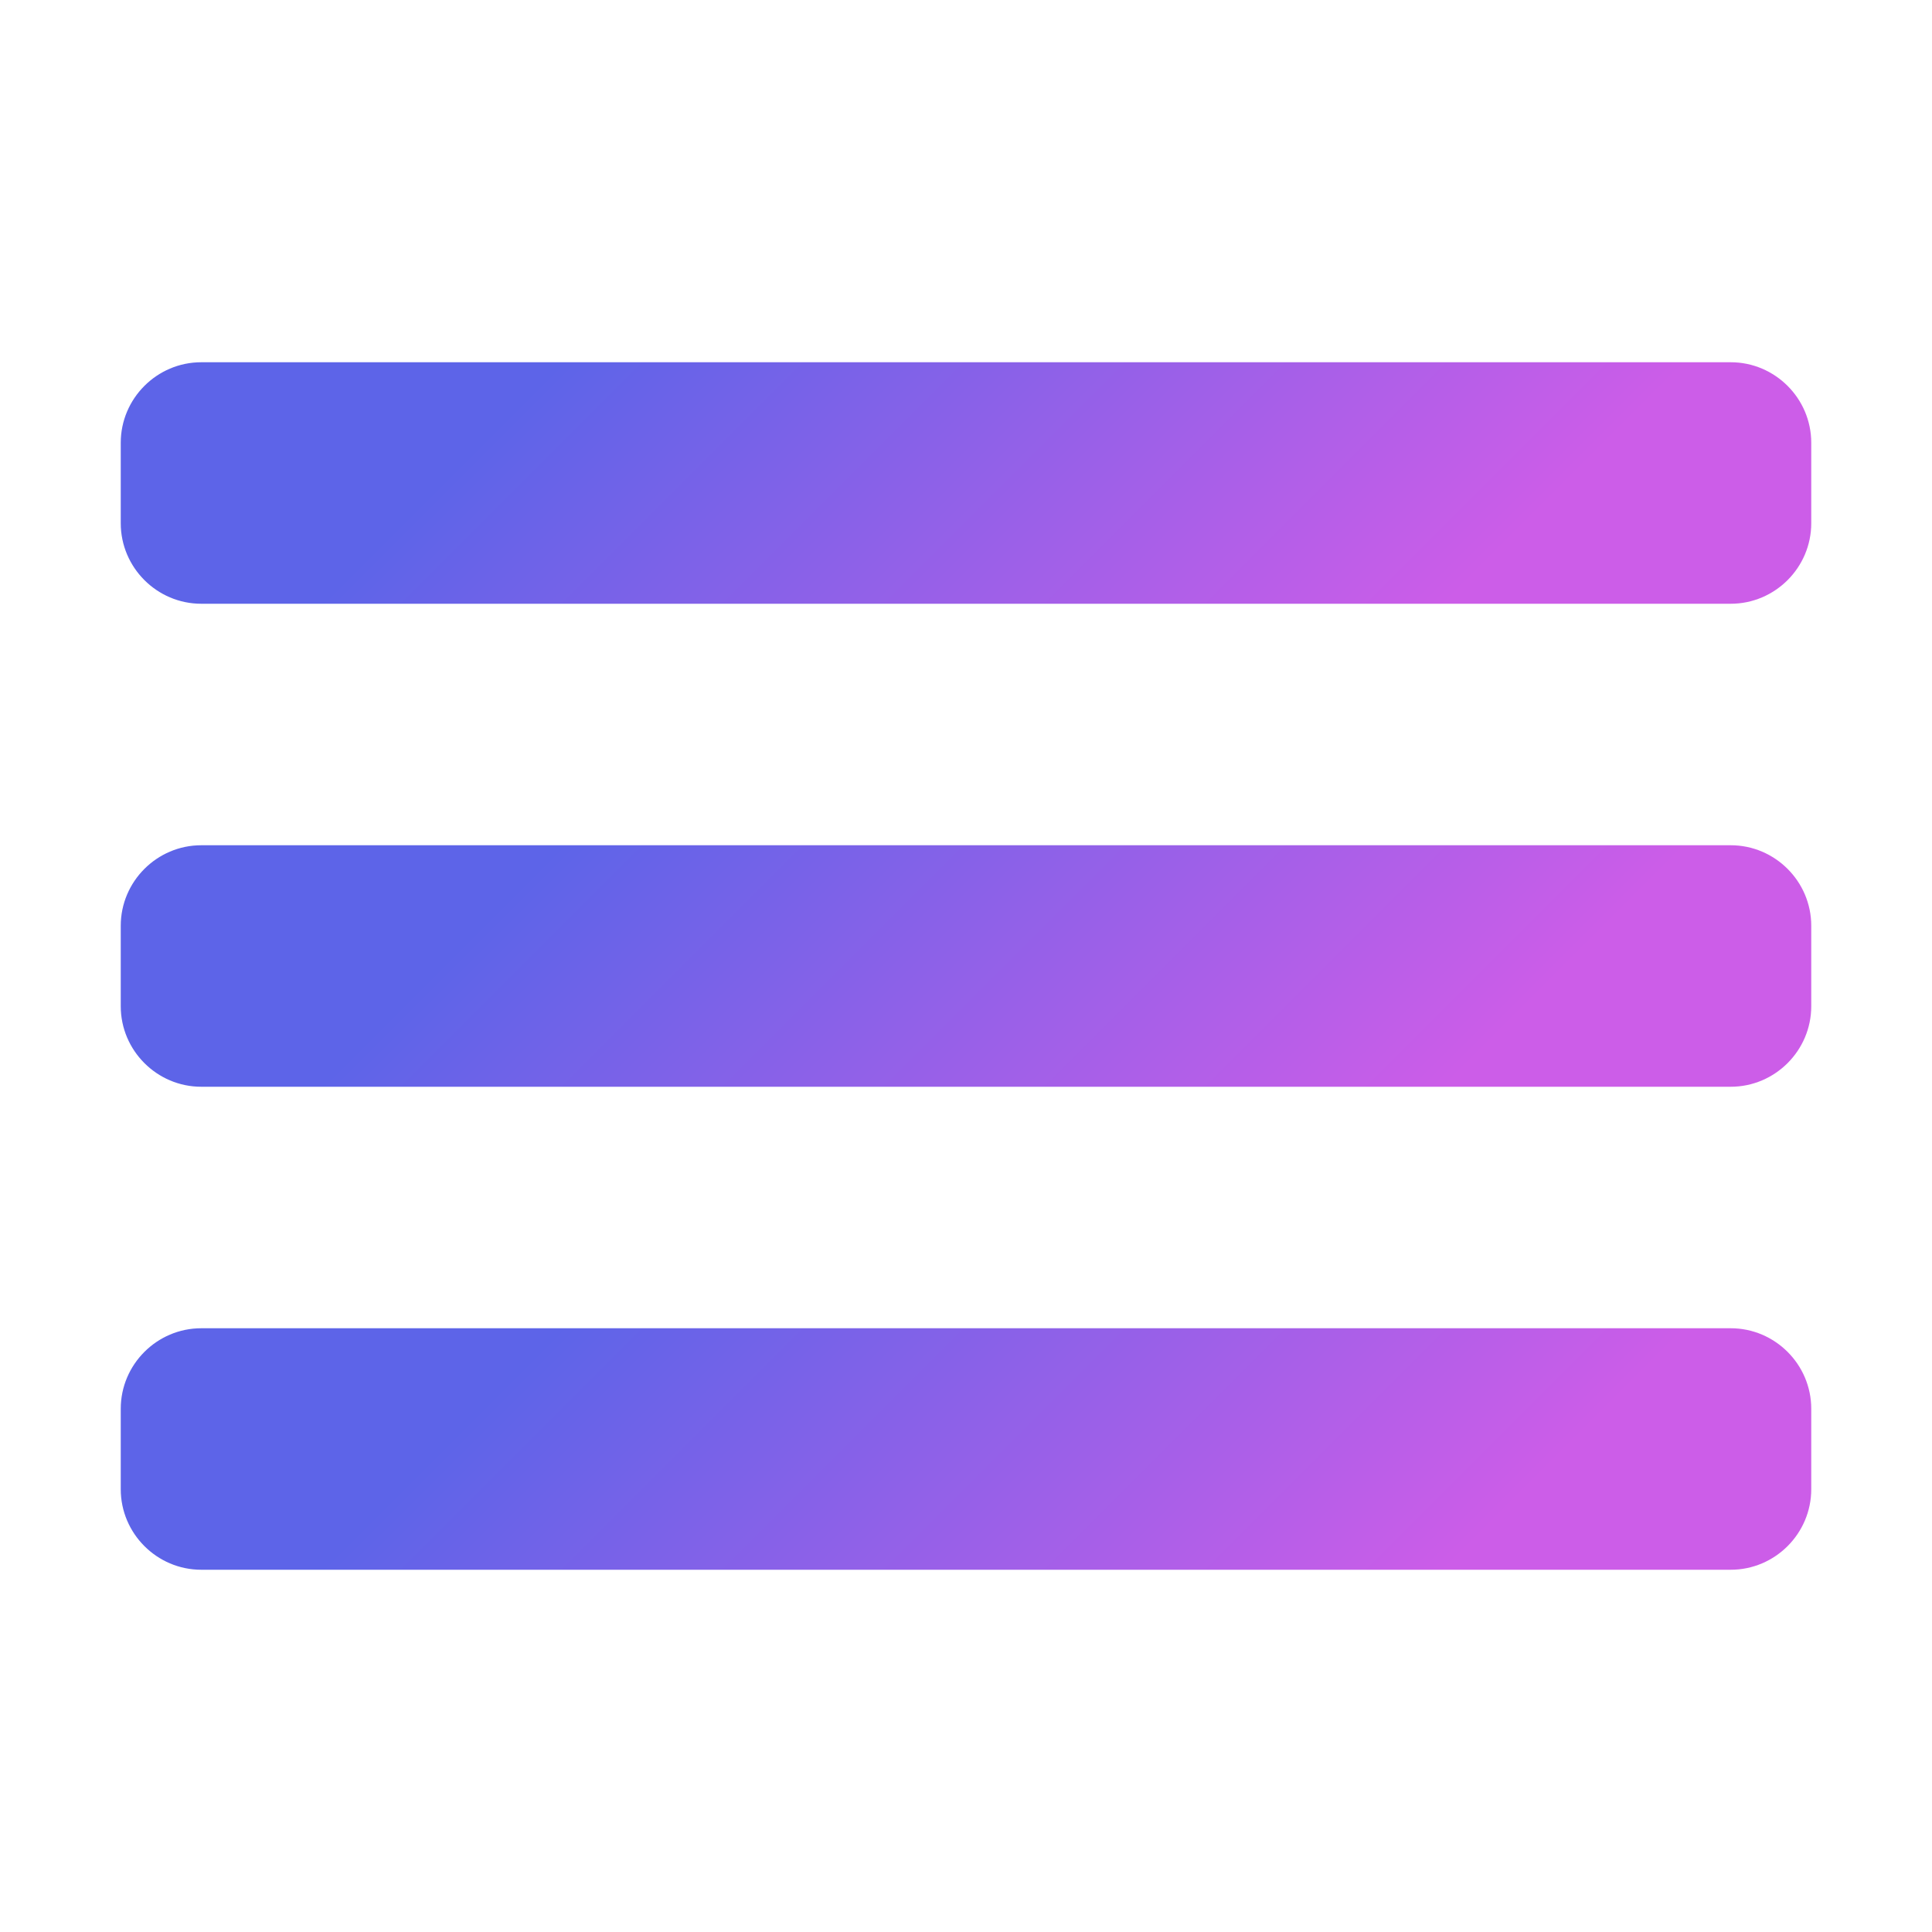
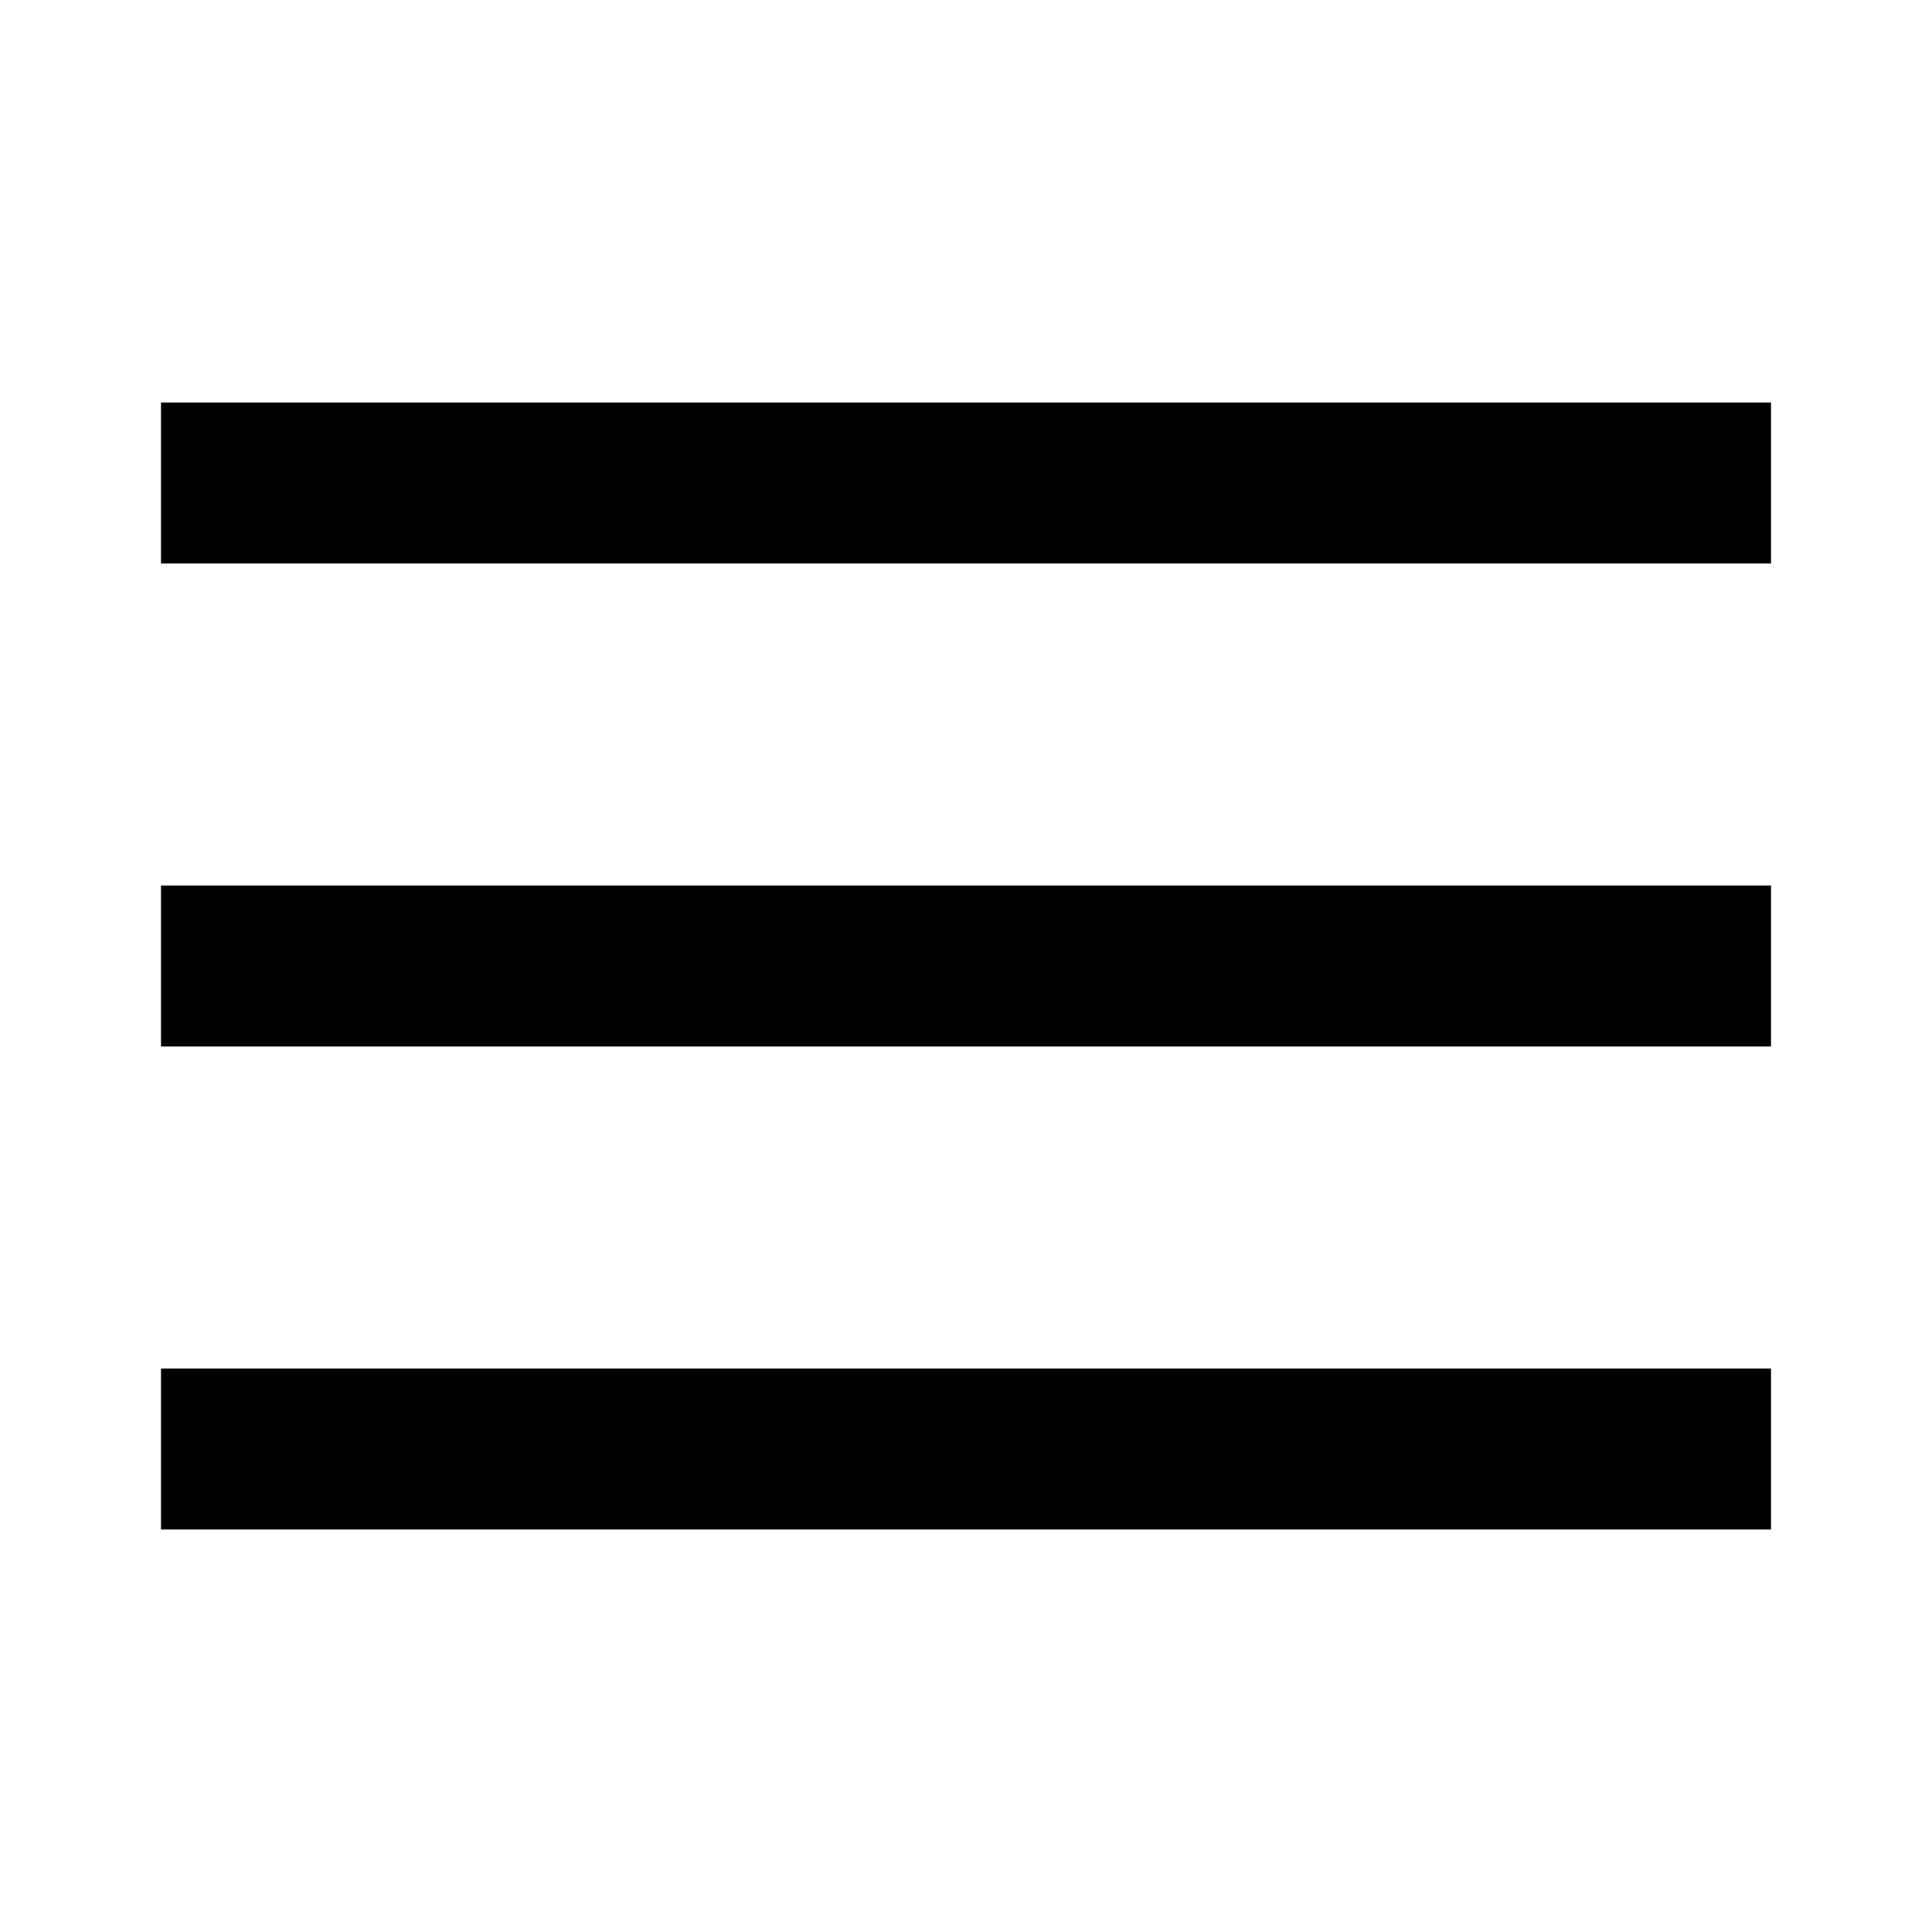
- <svg xmlns="http://www.w3.org/2000/svg" viewBox="0,0,256,256" width="48px" height="48px" fill-rule="nonzero">
-   <defs>
-     <linearGradient x1="12.066" y1="0.066" x2="34.891" y2="22.891" gradientUnits="userSpaceOnUse" id="color-1">
-       <stop offset="0.237" stop-color="#5d64e8" />
-       <stop offset="0.85" stop-color="#cc5de8" />
-     </linearGradient>
-     <linearGradient x1="12.066" y1="12.066" x2="34.891" y2="34.891" gradientUnits="userSpaceOnUse" id="color-2">
-       <stop offset="0.237" stop-color="#5d64e8" />
-       <stop offset="0.85" stop-color="#cc5de8" />
-     </linearGradient>
-     <linearGradient x1="12.066" y1="24.066" x2="34.891" y2="46.891" gradientUnits="userSpaceOnUse" id="color-3">
-       <stop offset="0.237" stop-color="#5d64e8" />
-       <stop offset="0.85" stop-color="#cc5de8" />
-     </linearGradient>
-   </defs>
-   <g fill="none" fill-rule="nonzero" stroke="none" stroke-width="1" stroke-linecap="butt" stroke-linejoin="miter" stroke-miterlimit="10" stroke-dasharray="" stroke-dashoffset="0" font-family="none" font-weight="none" font-size="none" text-anchor="none" style="mix-blend-mode: normal">
-     <g transform="scale(5.33333,5.33333)">
-       <path d="M43,15h-38c-1.1,0 -2,-0.9 -2,-2v-2c0,-1.1 0.9,-2 2,-2h38c1.1,0 2,0.9 2,2v2c0,1.1 -0.9,2 -2,2z" fill="url(#color-1)" />
-       <path d="M43,27h-38c-1.1,0 -2,-0.9 -2,-2v-2c0,-1.1 0.9,-2 2,-2h38c1.1,0 2,0.9 2,2v2c0,1.1 -0.9,2 -2,2z" fill="url(#color-2)" />
-       <path d="M43,39h-38c-1.1,0 -2,-0.9 -2,-2v-2c0,-1.1 0.9,-2 2,-2h38c1.1,0 2,0.9 2,2v2c0,1.1 -0.9,2 -2,2z" fill="url(#color-3)" />
-     </g>
-   </g>
+ <svg xmlns="http://www.w3.org/2000/svg" viewBox="0 0 24 24" width="48px" height="48px">
+   <path d="M 2 5 L 2 7 L 22 7 L 22 5 L 2 5 z M 2 11 L 2 13 L 22 13 L 22 11 L 2 11 z M 2 17 L 2 19 L 22 19 L 22 17 L 2 17 z" />
</svg>
